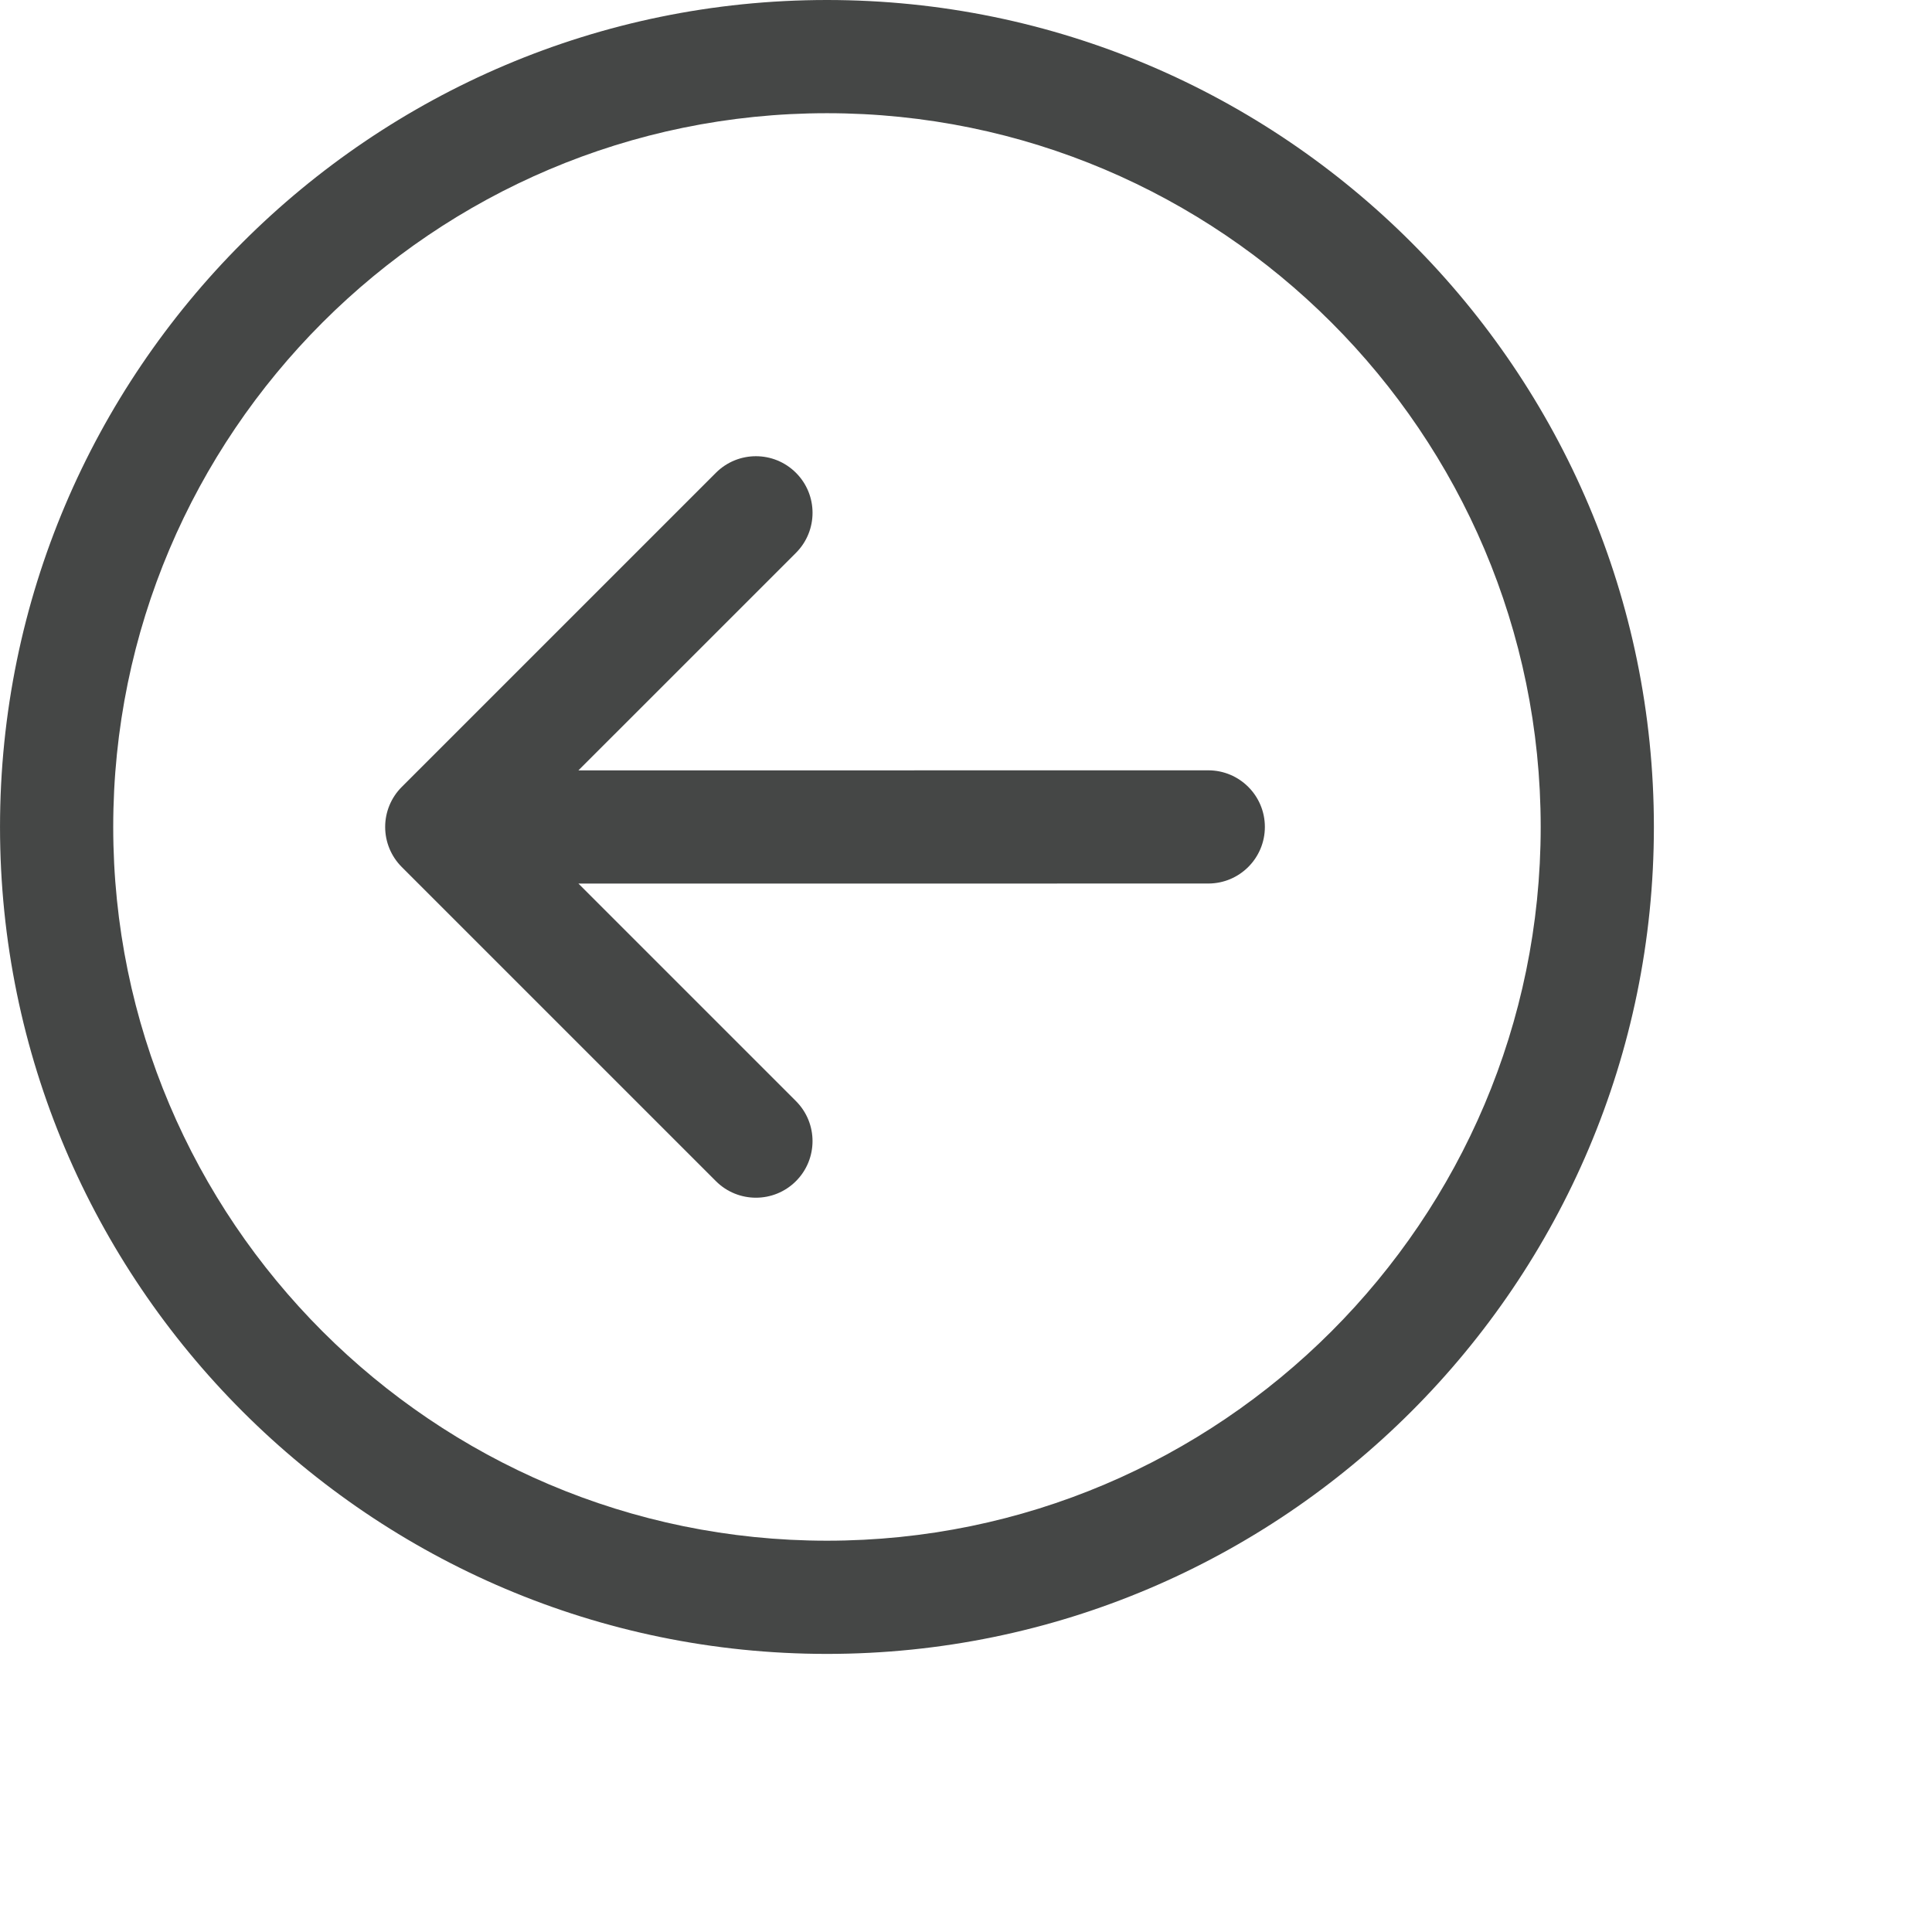
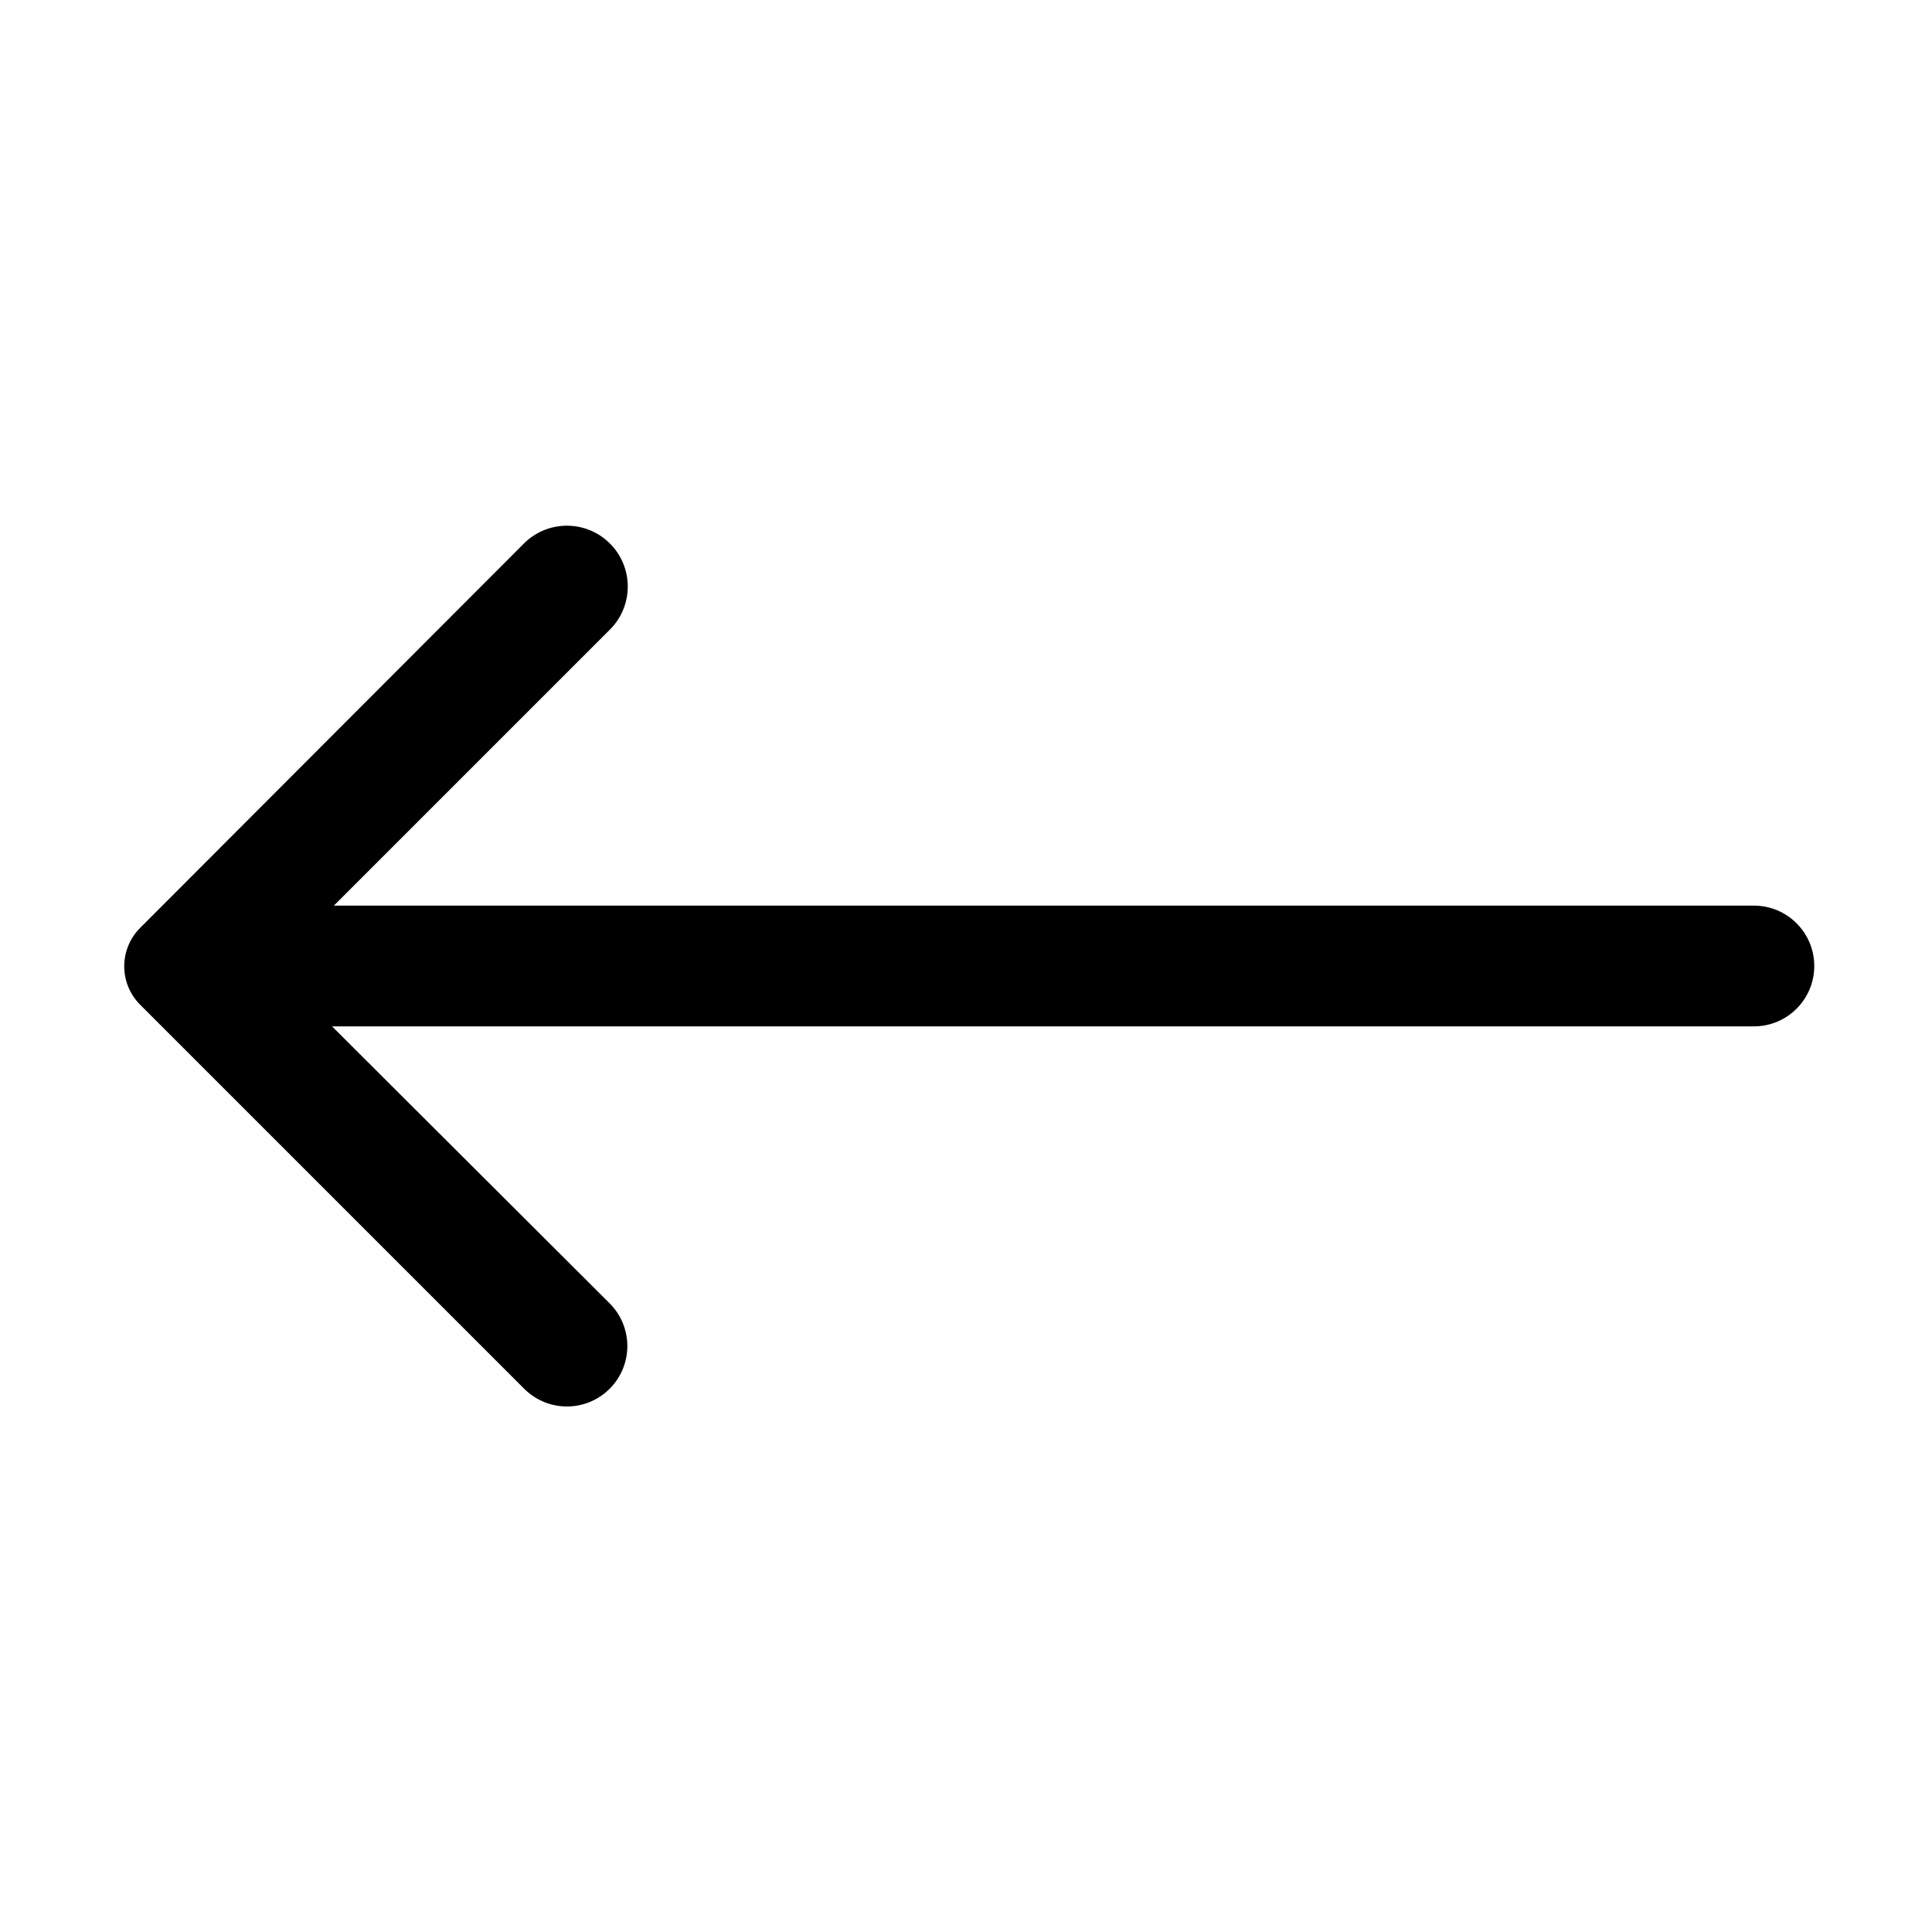
- <svg xmlns="http://www.w3.org/2000/svg" fill="#454746" viewBox="0,0,256,256" width="32px" height="32px" version="1.1" id="Capa_1" xml:space="preserve">
-   <g id="SVGRepo_bgCarrier" stroke-width="0" />
-   <g id="SVGRepo_tracerCarrier" stroke-linecap="round" stroke-linejoin="round" />
-   <g id="SVGRepo_iconCarrier">
-     <g>
-       <path d="M109.576,219.151c60.419,0,109.573-49.156,109.573-109.576C219.149,49.156,169.995,0,109.576,0S0.002,49.156,0.002,109.575 C0.002,169.995,49.157,219.151,109.576,219.151z M109.576,15c52.148,0,94.573,42.426,94.574,94.575 c0,52.149-42.425,94.575-94.574,94.576c-52.148-0.001-94.573-42.427-94.573-94.577C15.003,57.427,57.428,15,109.576,15z" />
-       <path d="M94.861,156.507c2.929,2.928,7.678,2.927,10.606,0c2.93-2.93,2.93-7.678-0.001-10.608l-28.82-28.819l83.457-0.008 c4.142-0.001,7.499-3.358,7.499-7.502c-0.001-4.142-3.358-7.498-7.5-7.498l-83.46,0.008l28.827-28.825 c2.929-2.929,2.929-7.679,0-10.607c-1.465-1.464-3.384-2.197-5.304-2.197c-1.919,0-3.838,0.733-5.303,2.196l-41.629,41.628 c-1.407,1.406-2.197,3.313-2.197,5.303c0.001,1.99,0.791,3.896,2.198,5.305L94.861,156.507z" />
-     </g>
+ <svg xmlns="http://www.w3.org/2000/svg" viewBox="0 0 32 32" width="32px" height="32px">
+   <g data-name="Layer 2" id="Layer_2">
+     <path d="M10.1,23a1,1,0,0,0,0-1.41L5.5,17H29.05a1,1,0,0,0,0-2H5.53l4.57-4.57A1,1,0,0,0,8.68,9L2.32,15.37a.9.9,0,0,0,0,1.27L8.68,23A1,1,0,0,0,10.1,23Z" />
  </g>
</svg>
